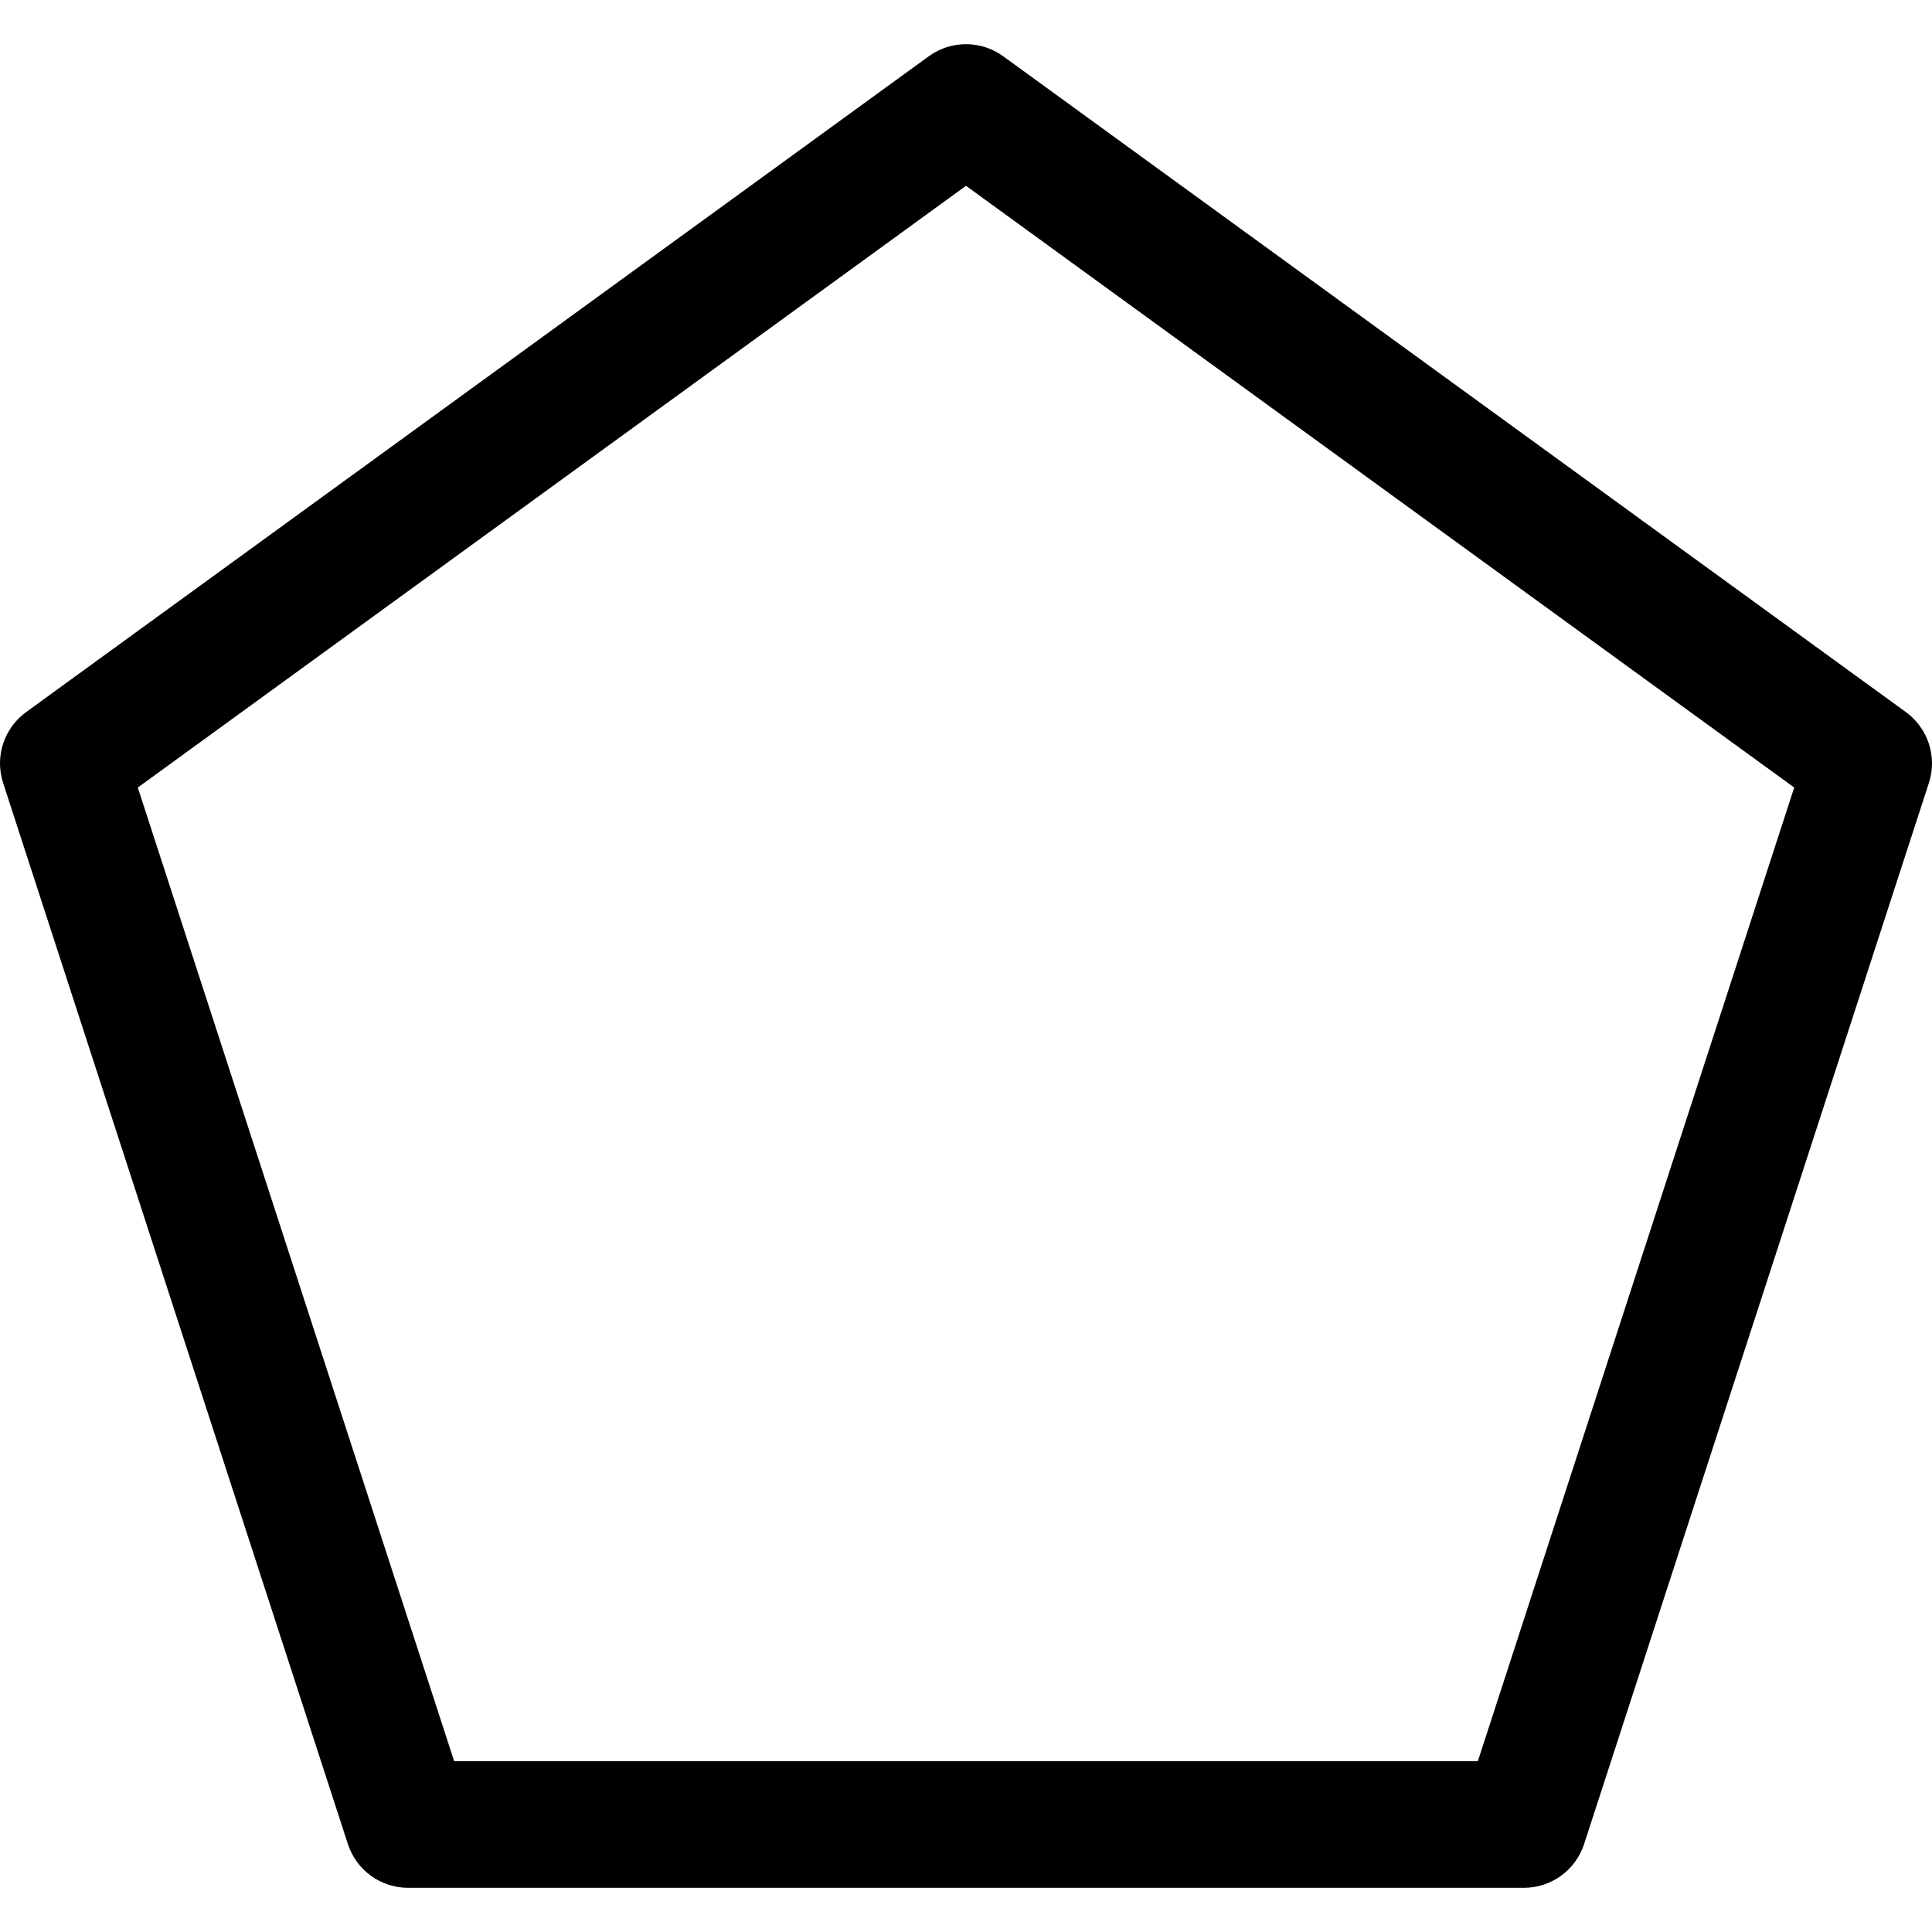
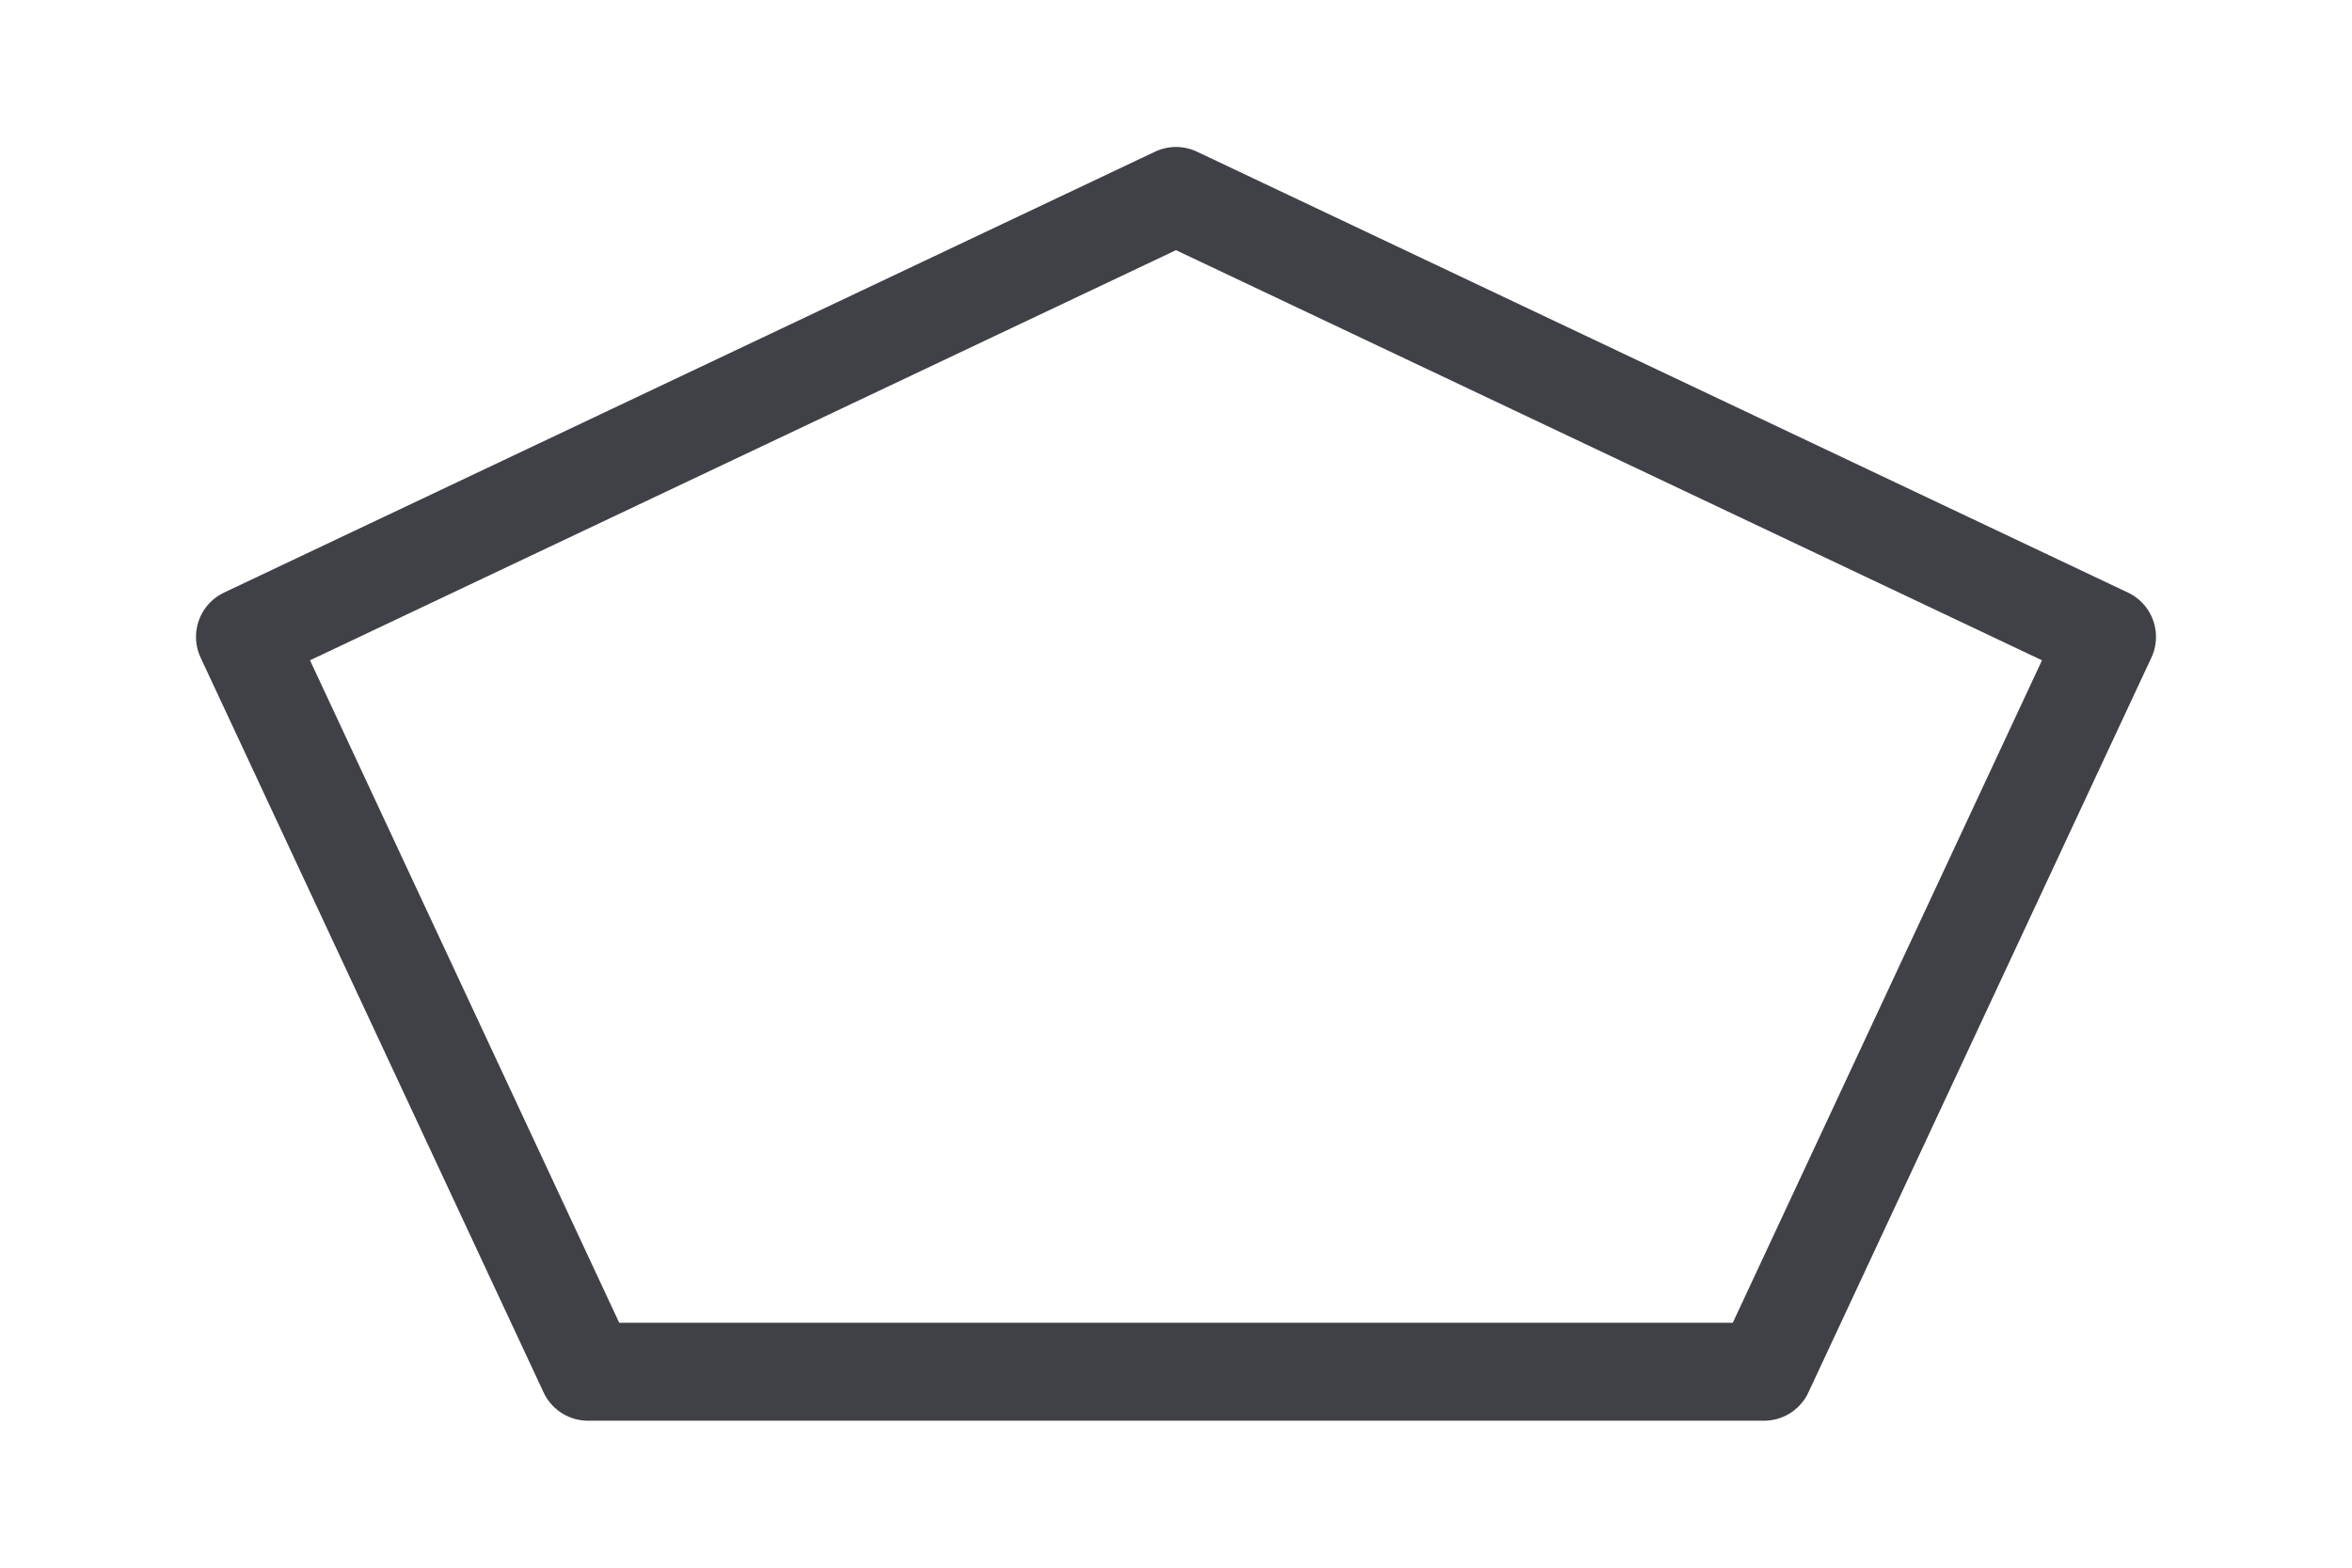
- <svg xmlns="http://www.w3.org/2000/svg" id="Layer_1" enable-background="new 0 0 503.038 503.038" height="512" viewBox="0 0 503.038 503.038" width="512">
-   <path d="m496.239 185.411-235.027-170.757c-5.781-4.199-13.605-4.199-19.387 0l-235.026 170.757c-5.78 4.199-8.198 11.643-5.991 18.437l89.772 276.291c2.208 6.794 8.539 11.395 15.684 11.395h290.51c7.145 0 13.476-4.6 15.684-11.395l89.772-276.291c2.207-6.794-.211-14.238-5.991-18.437zm-111.447 273.142h-266.547l-82.368-253.502 215.642-156.673 215.641 156.673z" />
+ <svg xmlns="http://www.w3.org/2000/svg" width="48" height="32" viewBox="0 0 48 32" fill="none" stroke="#3f4147" stroke-width="2" stroke-linecap="round" stroke-linejoin="round">
+   <polygon points="24,4 43,13 36,28 12,28 5,13" />
</svg>
